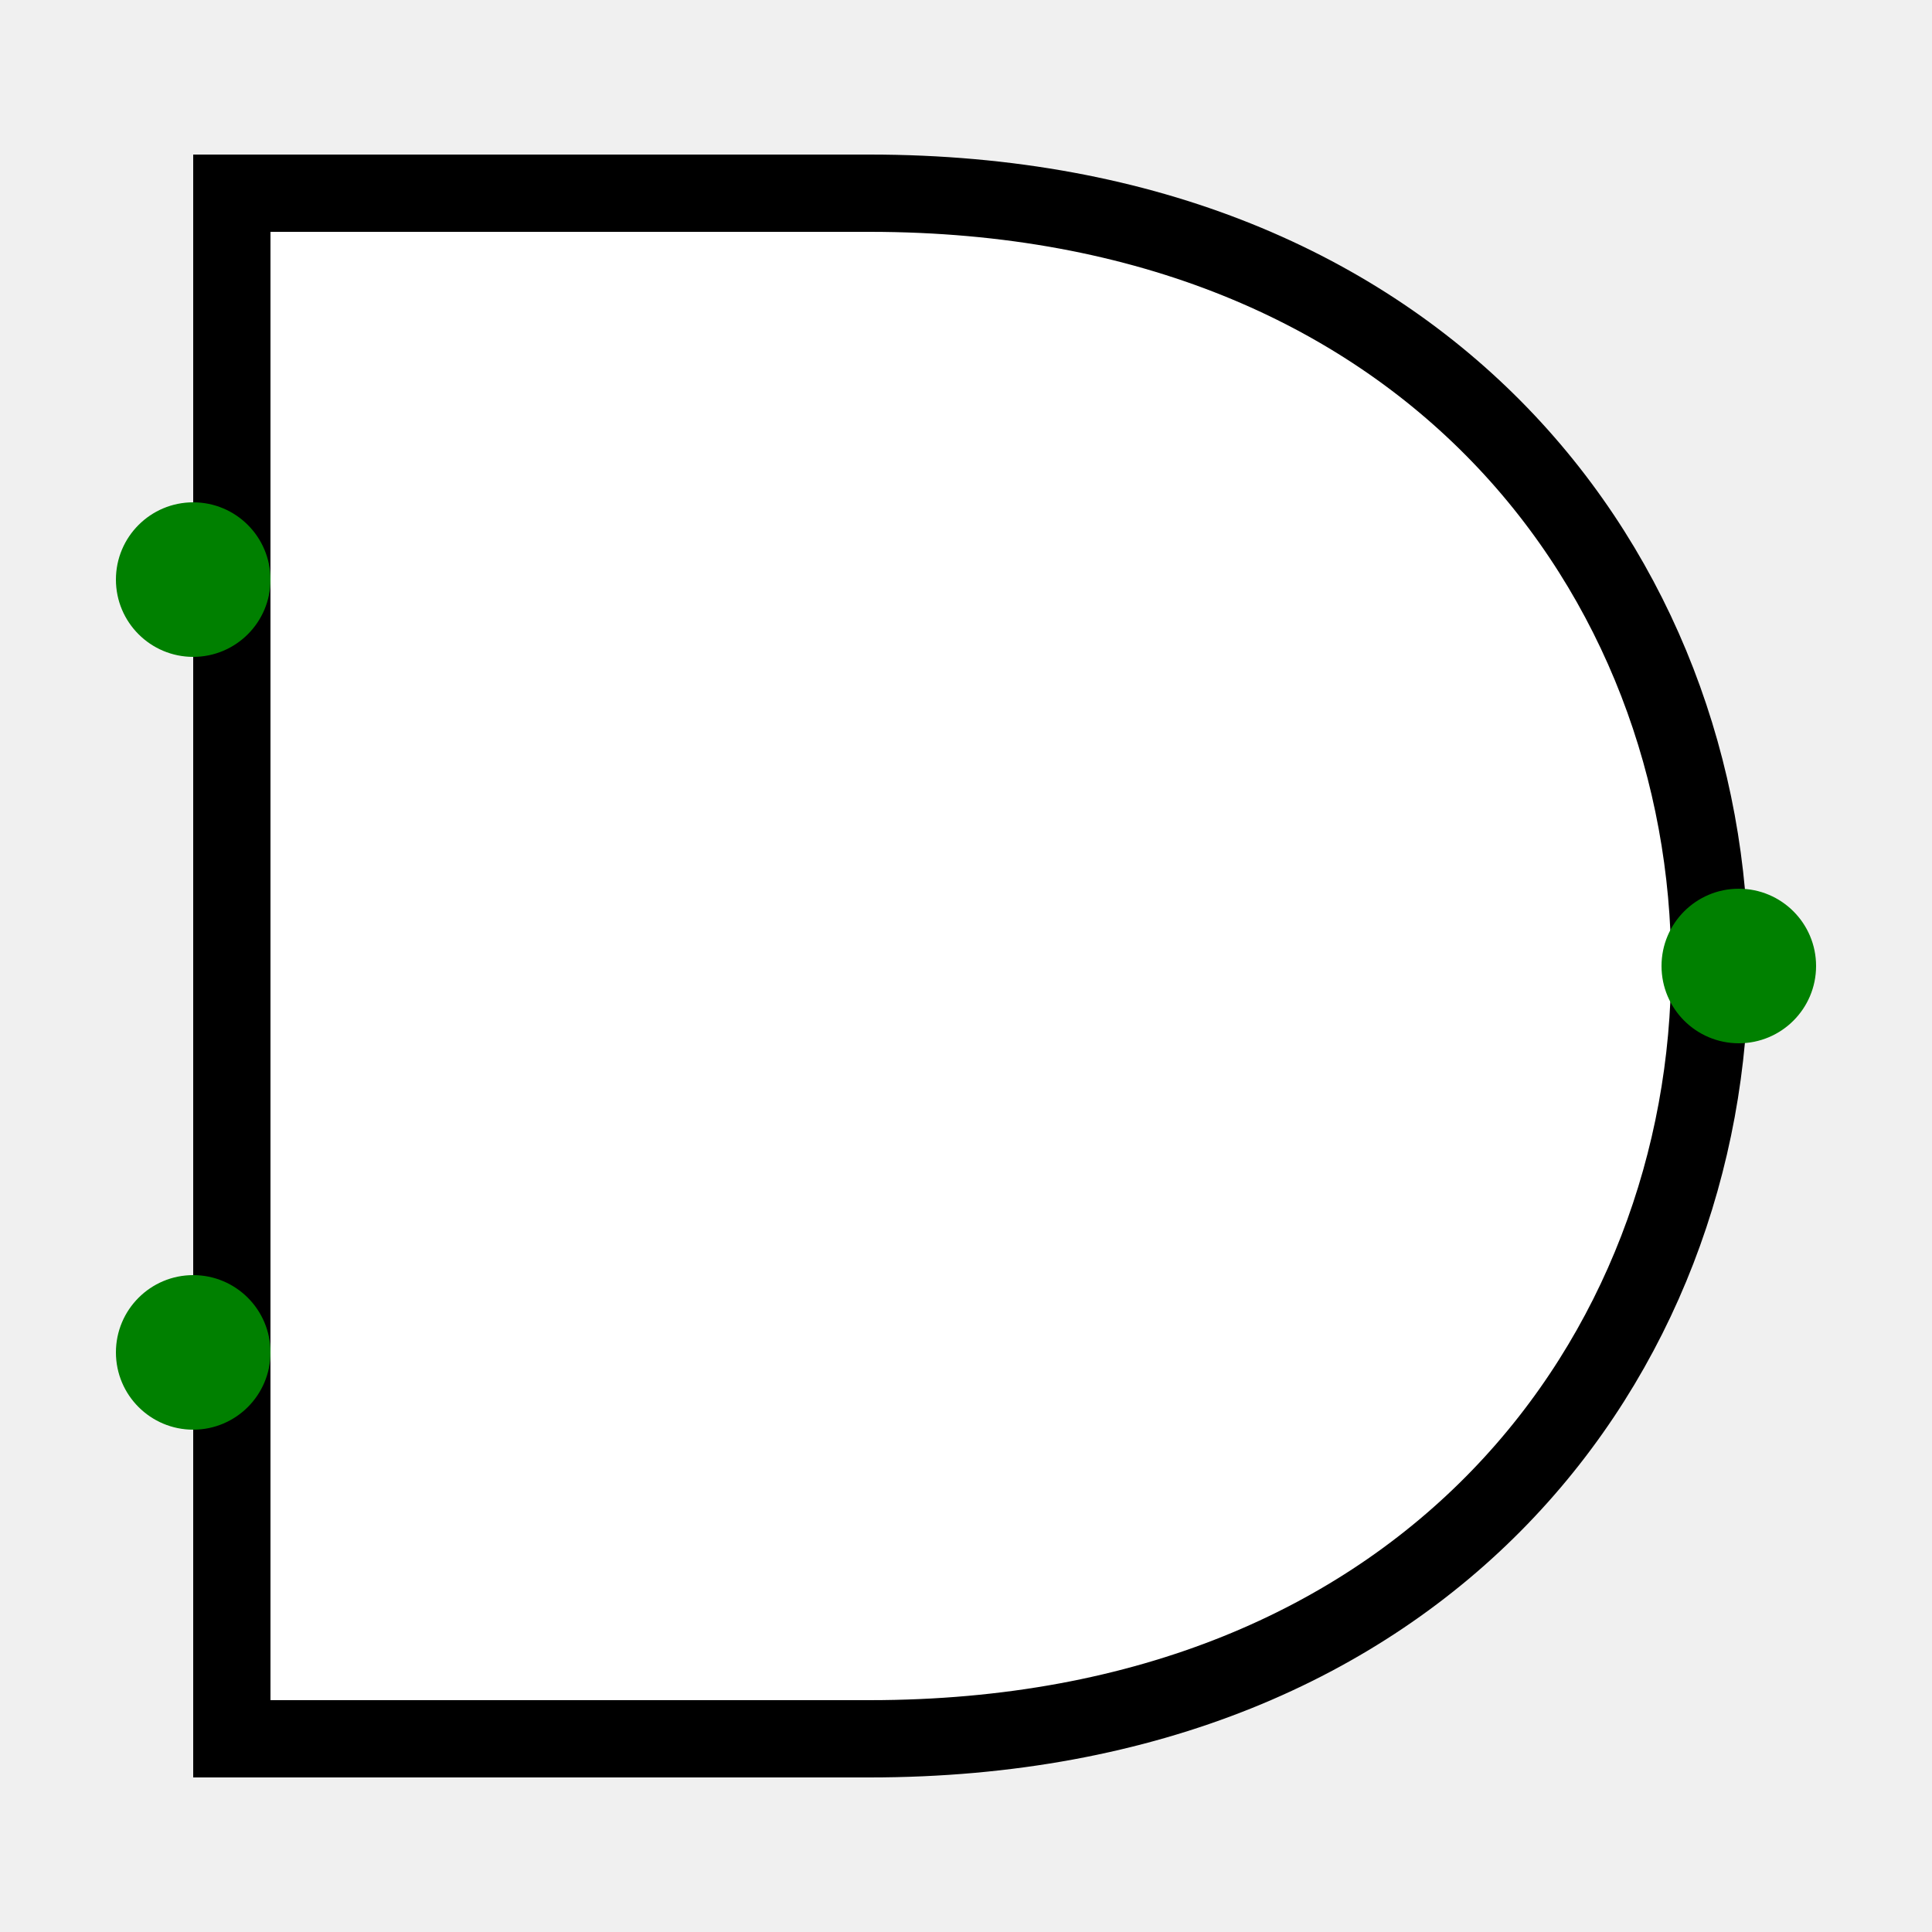
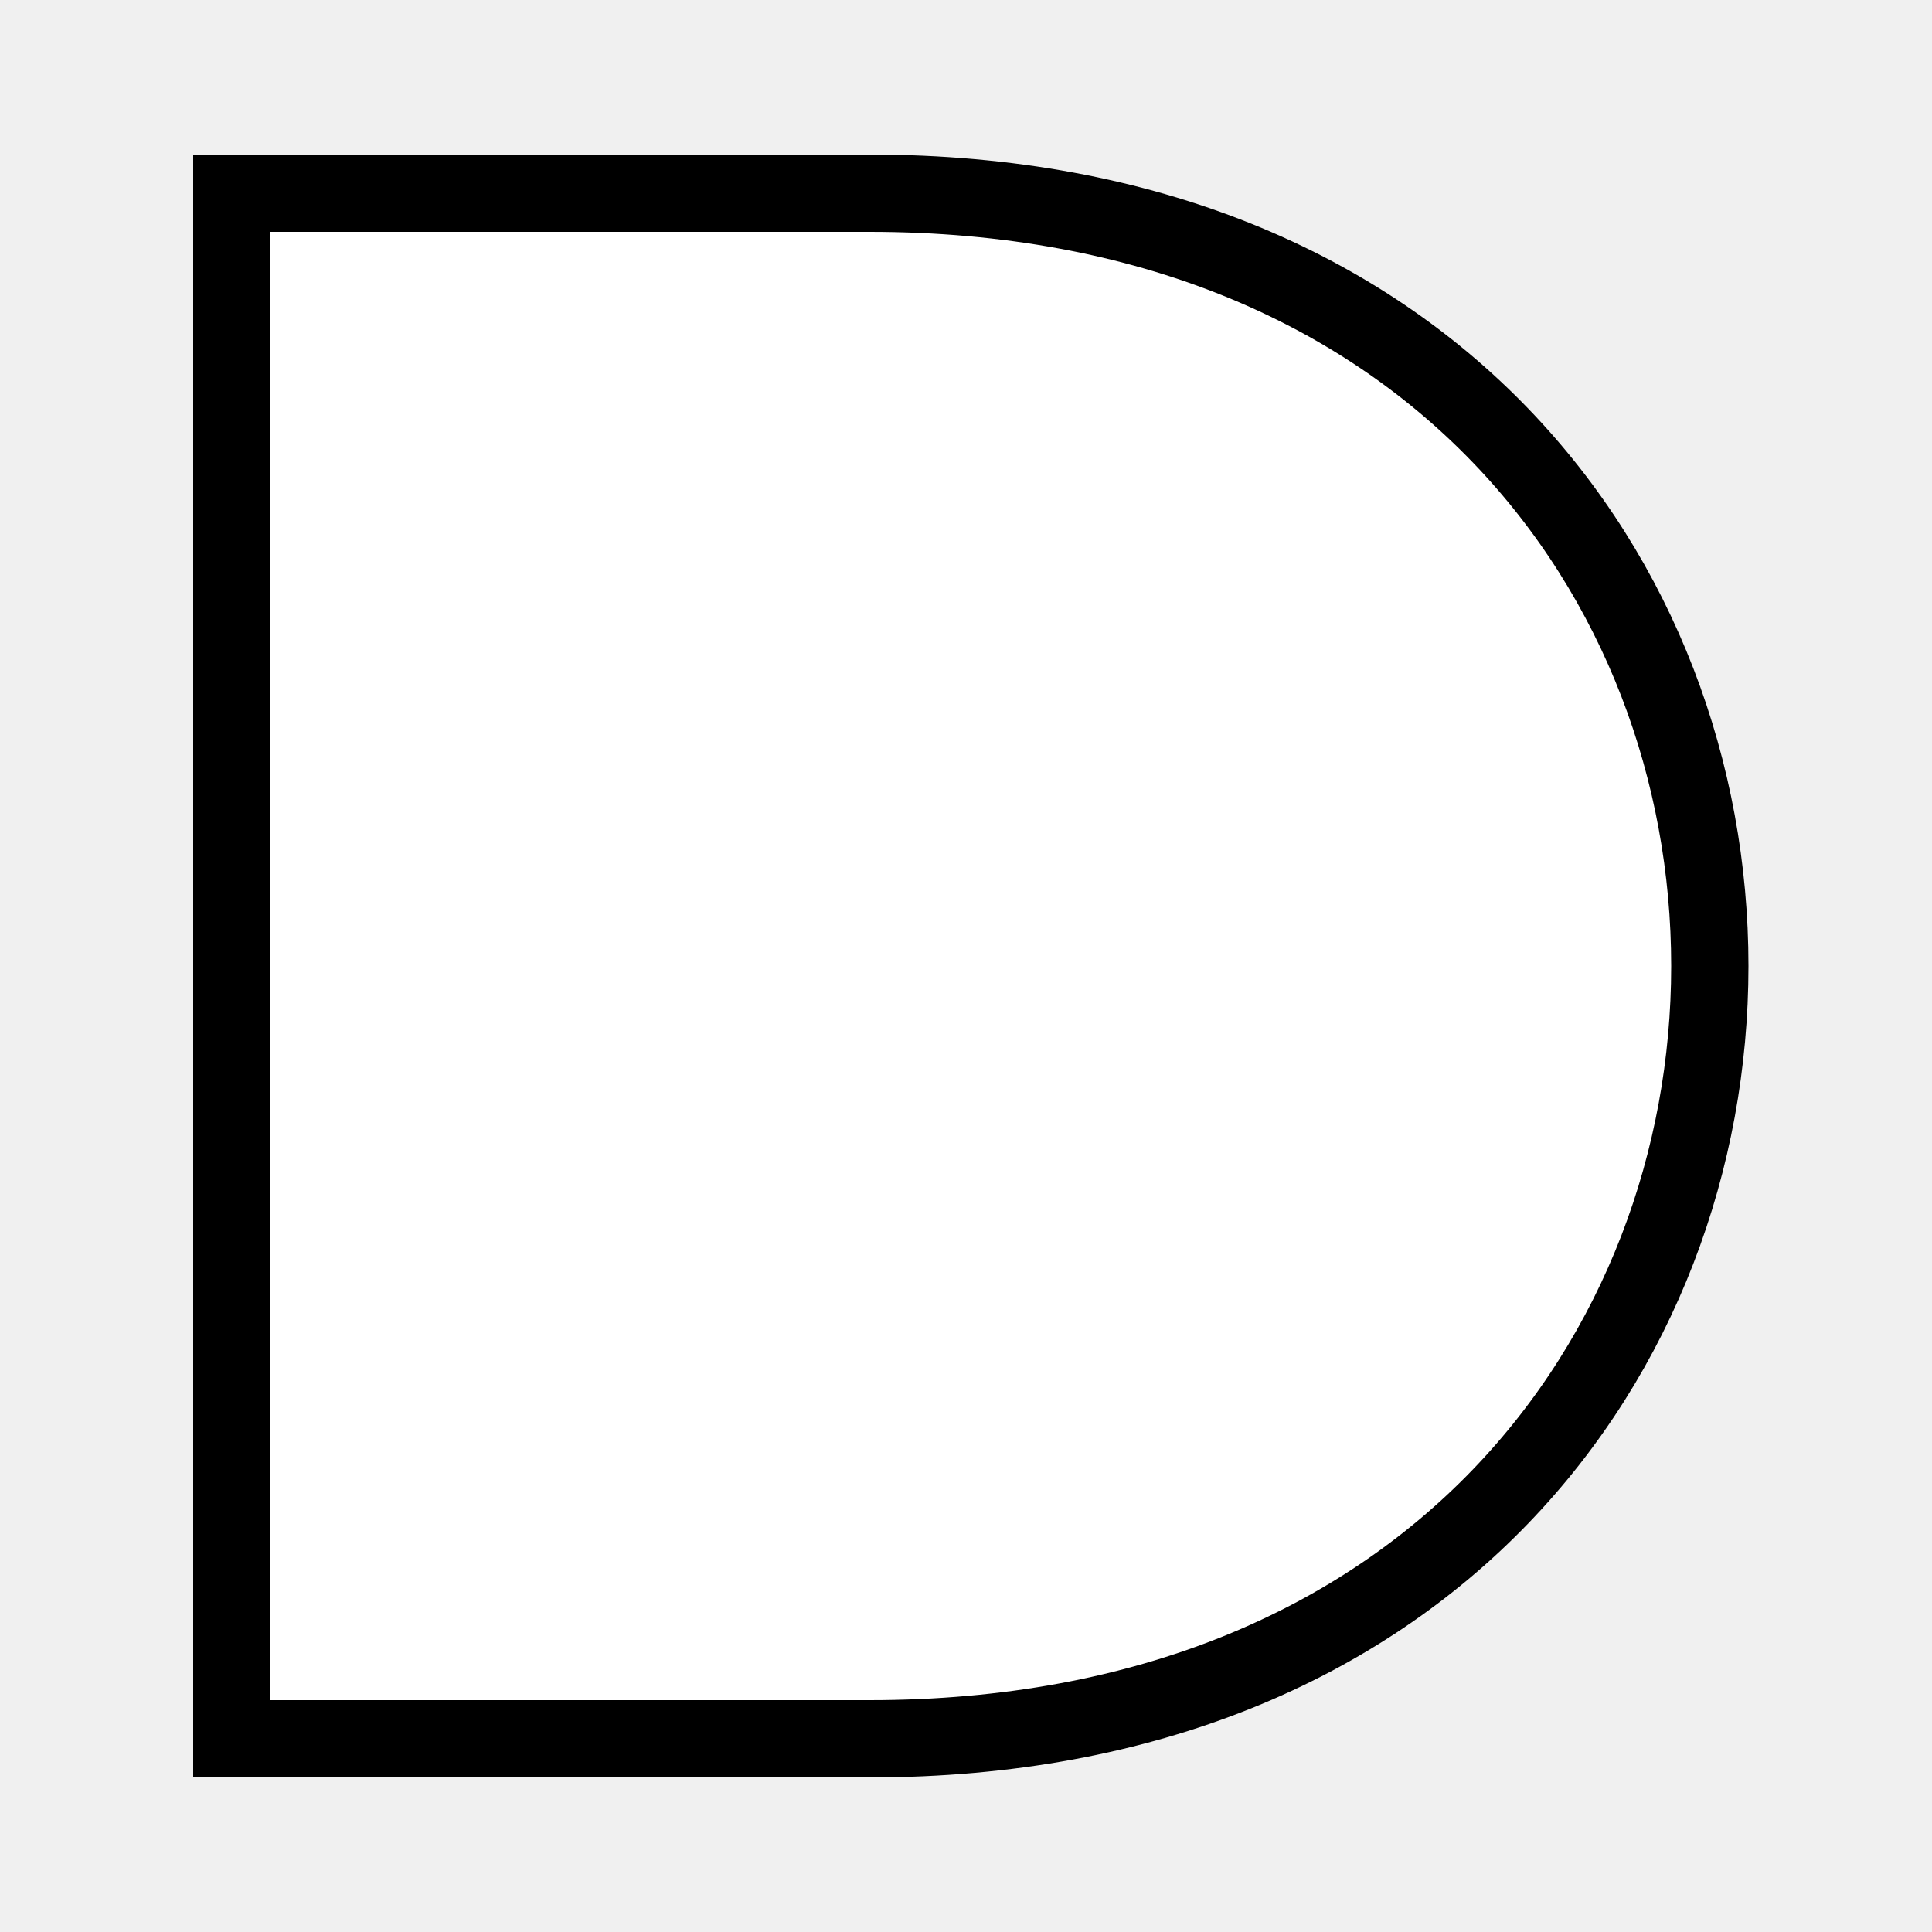
<svg xmlns="http://www.w3.org/2000/svg" version="1.1" baseProfile="full" width="500" height="500" viewBox="0 0 500 500">
  <g style="stroke:black;stroke-width:20;fill:white">
    <path d="M 60 50 L 225 50 C 515 50, 515 450, 225 450 L 60 450 Z" />
  </g>
-   <g style="stroke:none;fill:green">
-     <circle cx="50" cy="150" r="20" />
-     <circle cx="50" cy="350" r="20" />
-     <circle cx="450" cy="250" r="20" />
-   </g>
</svg>
